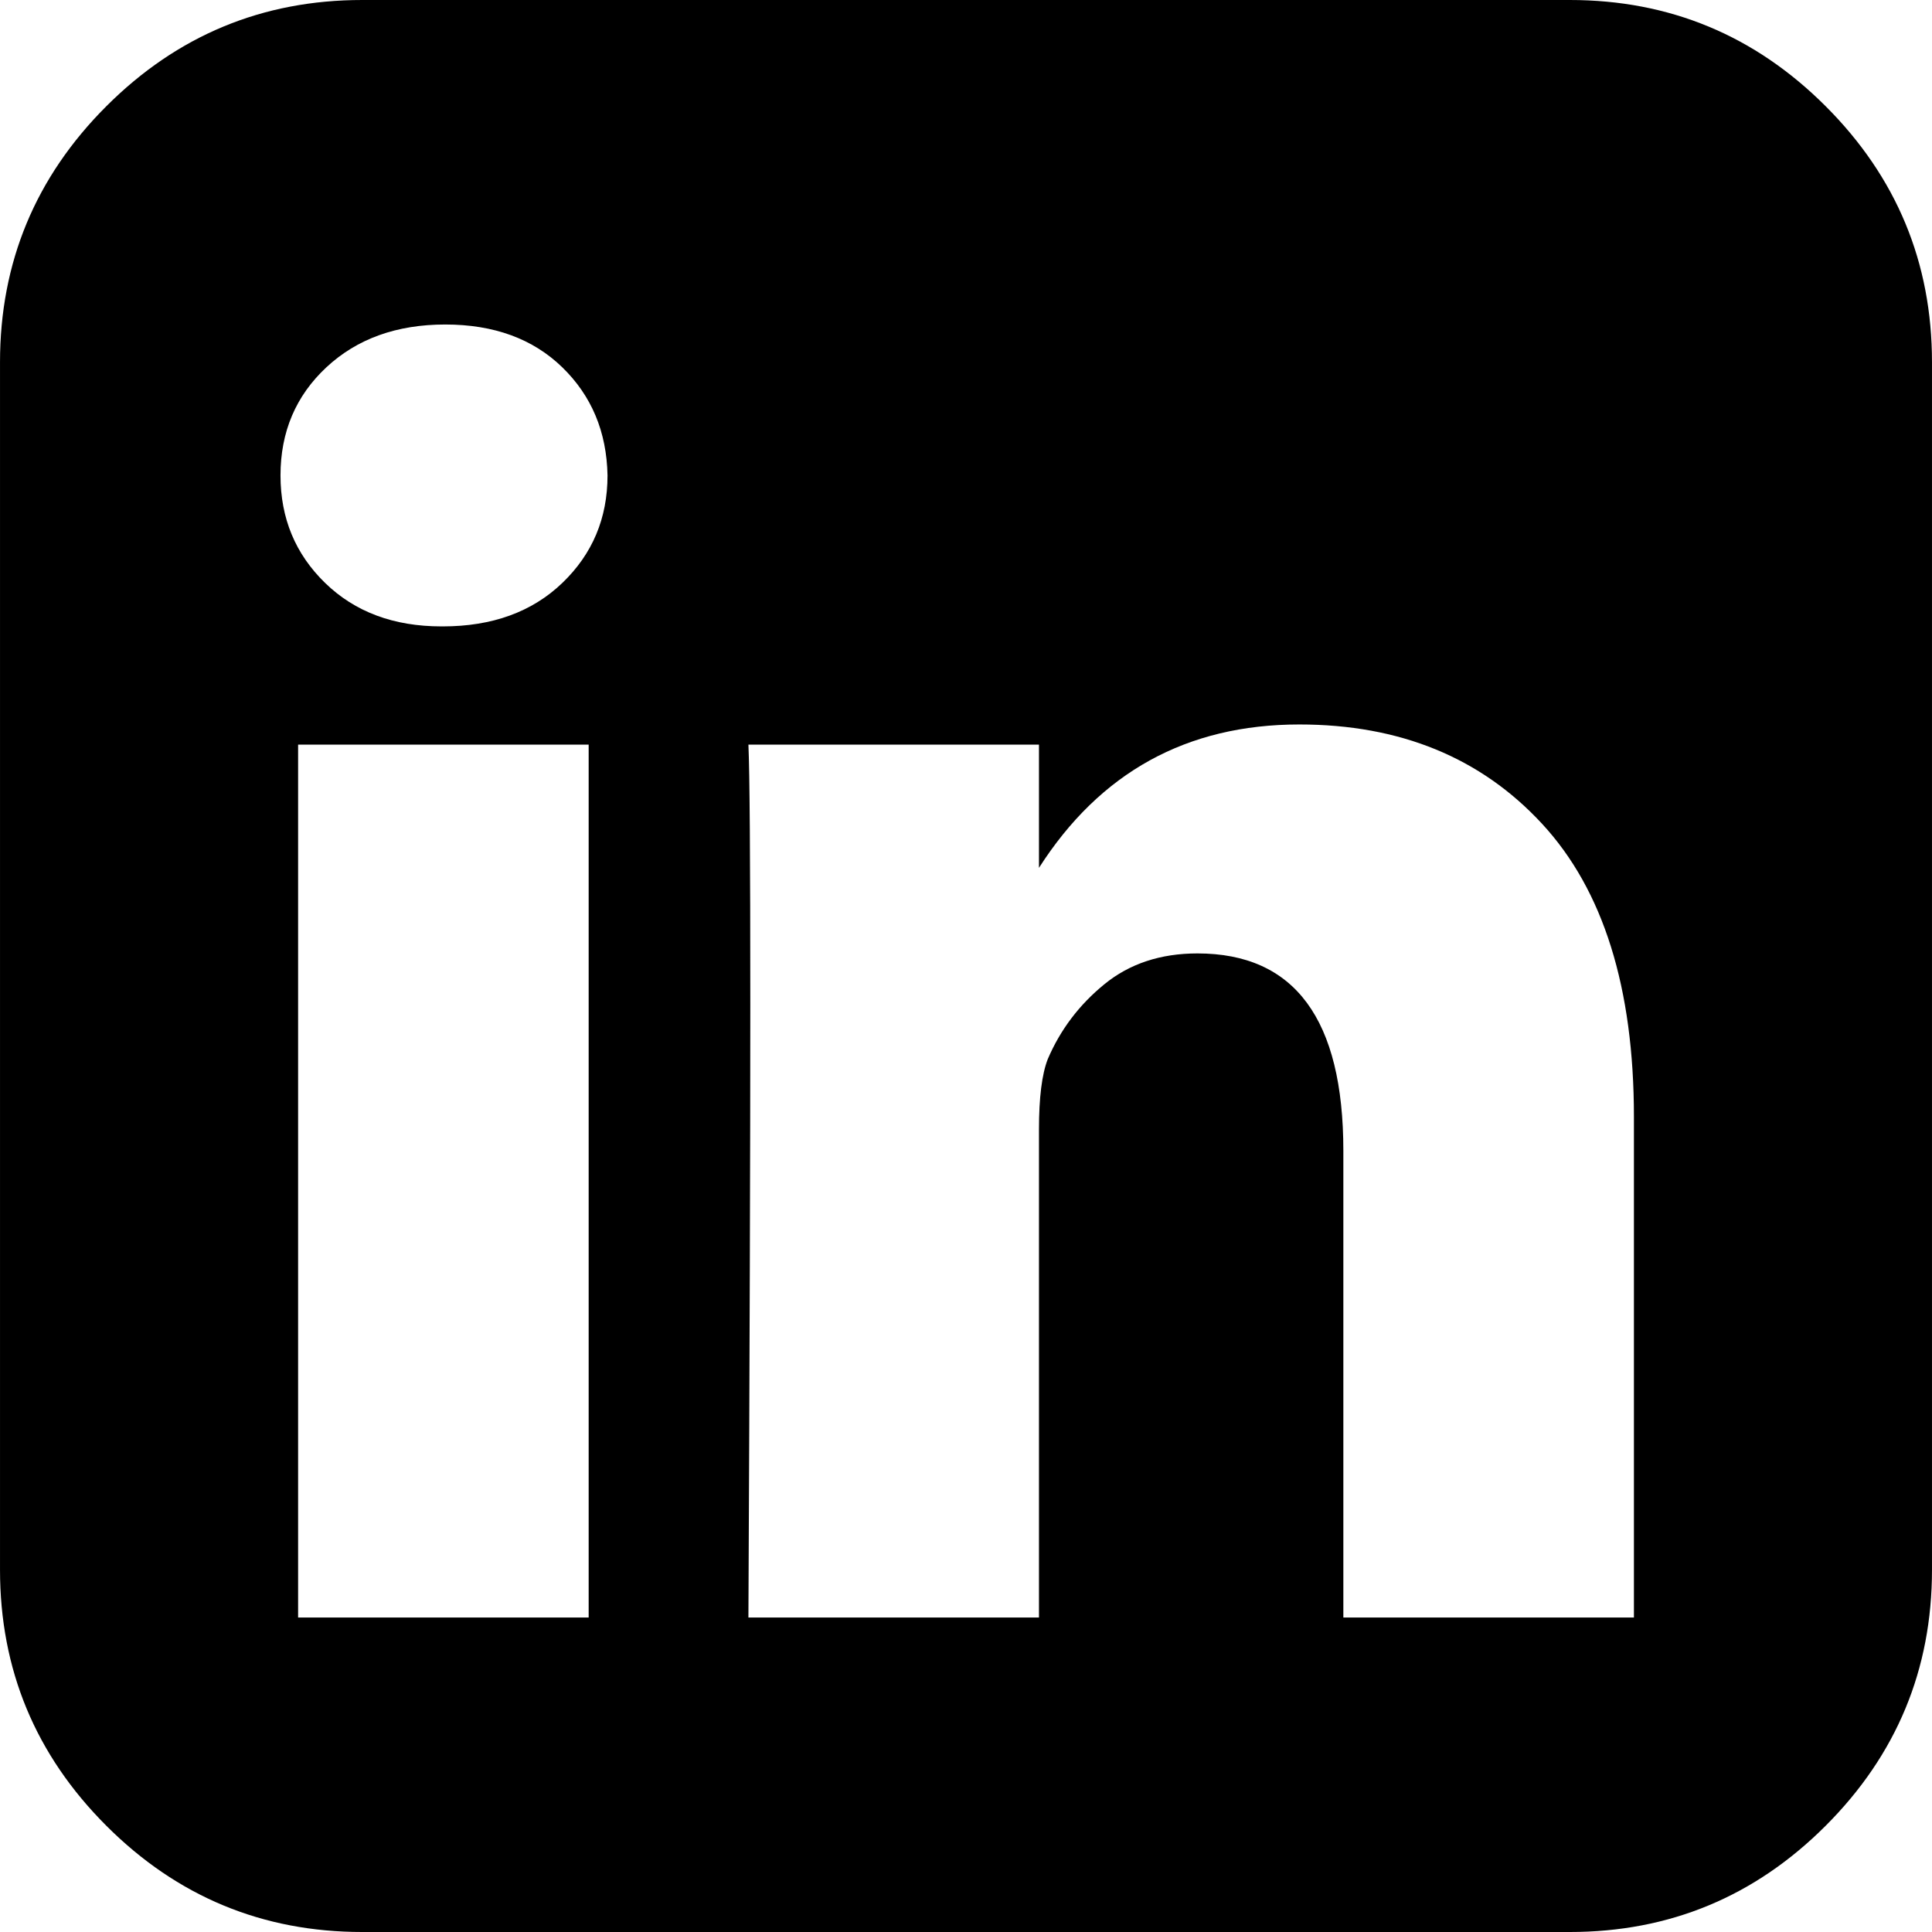
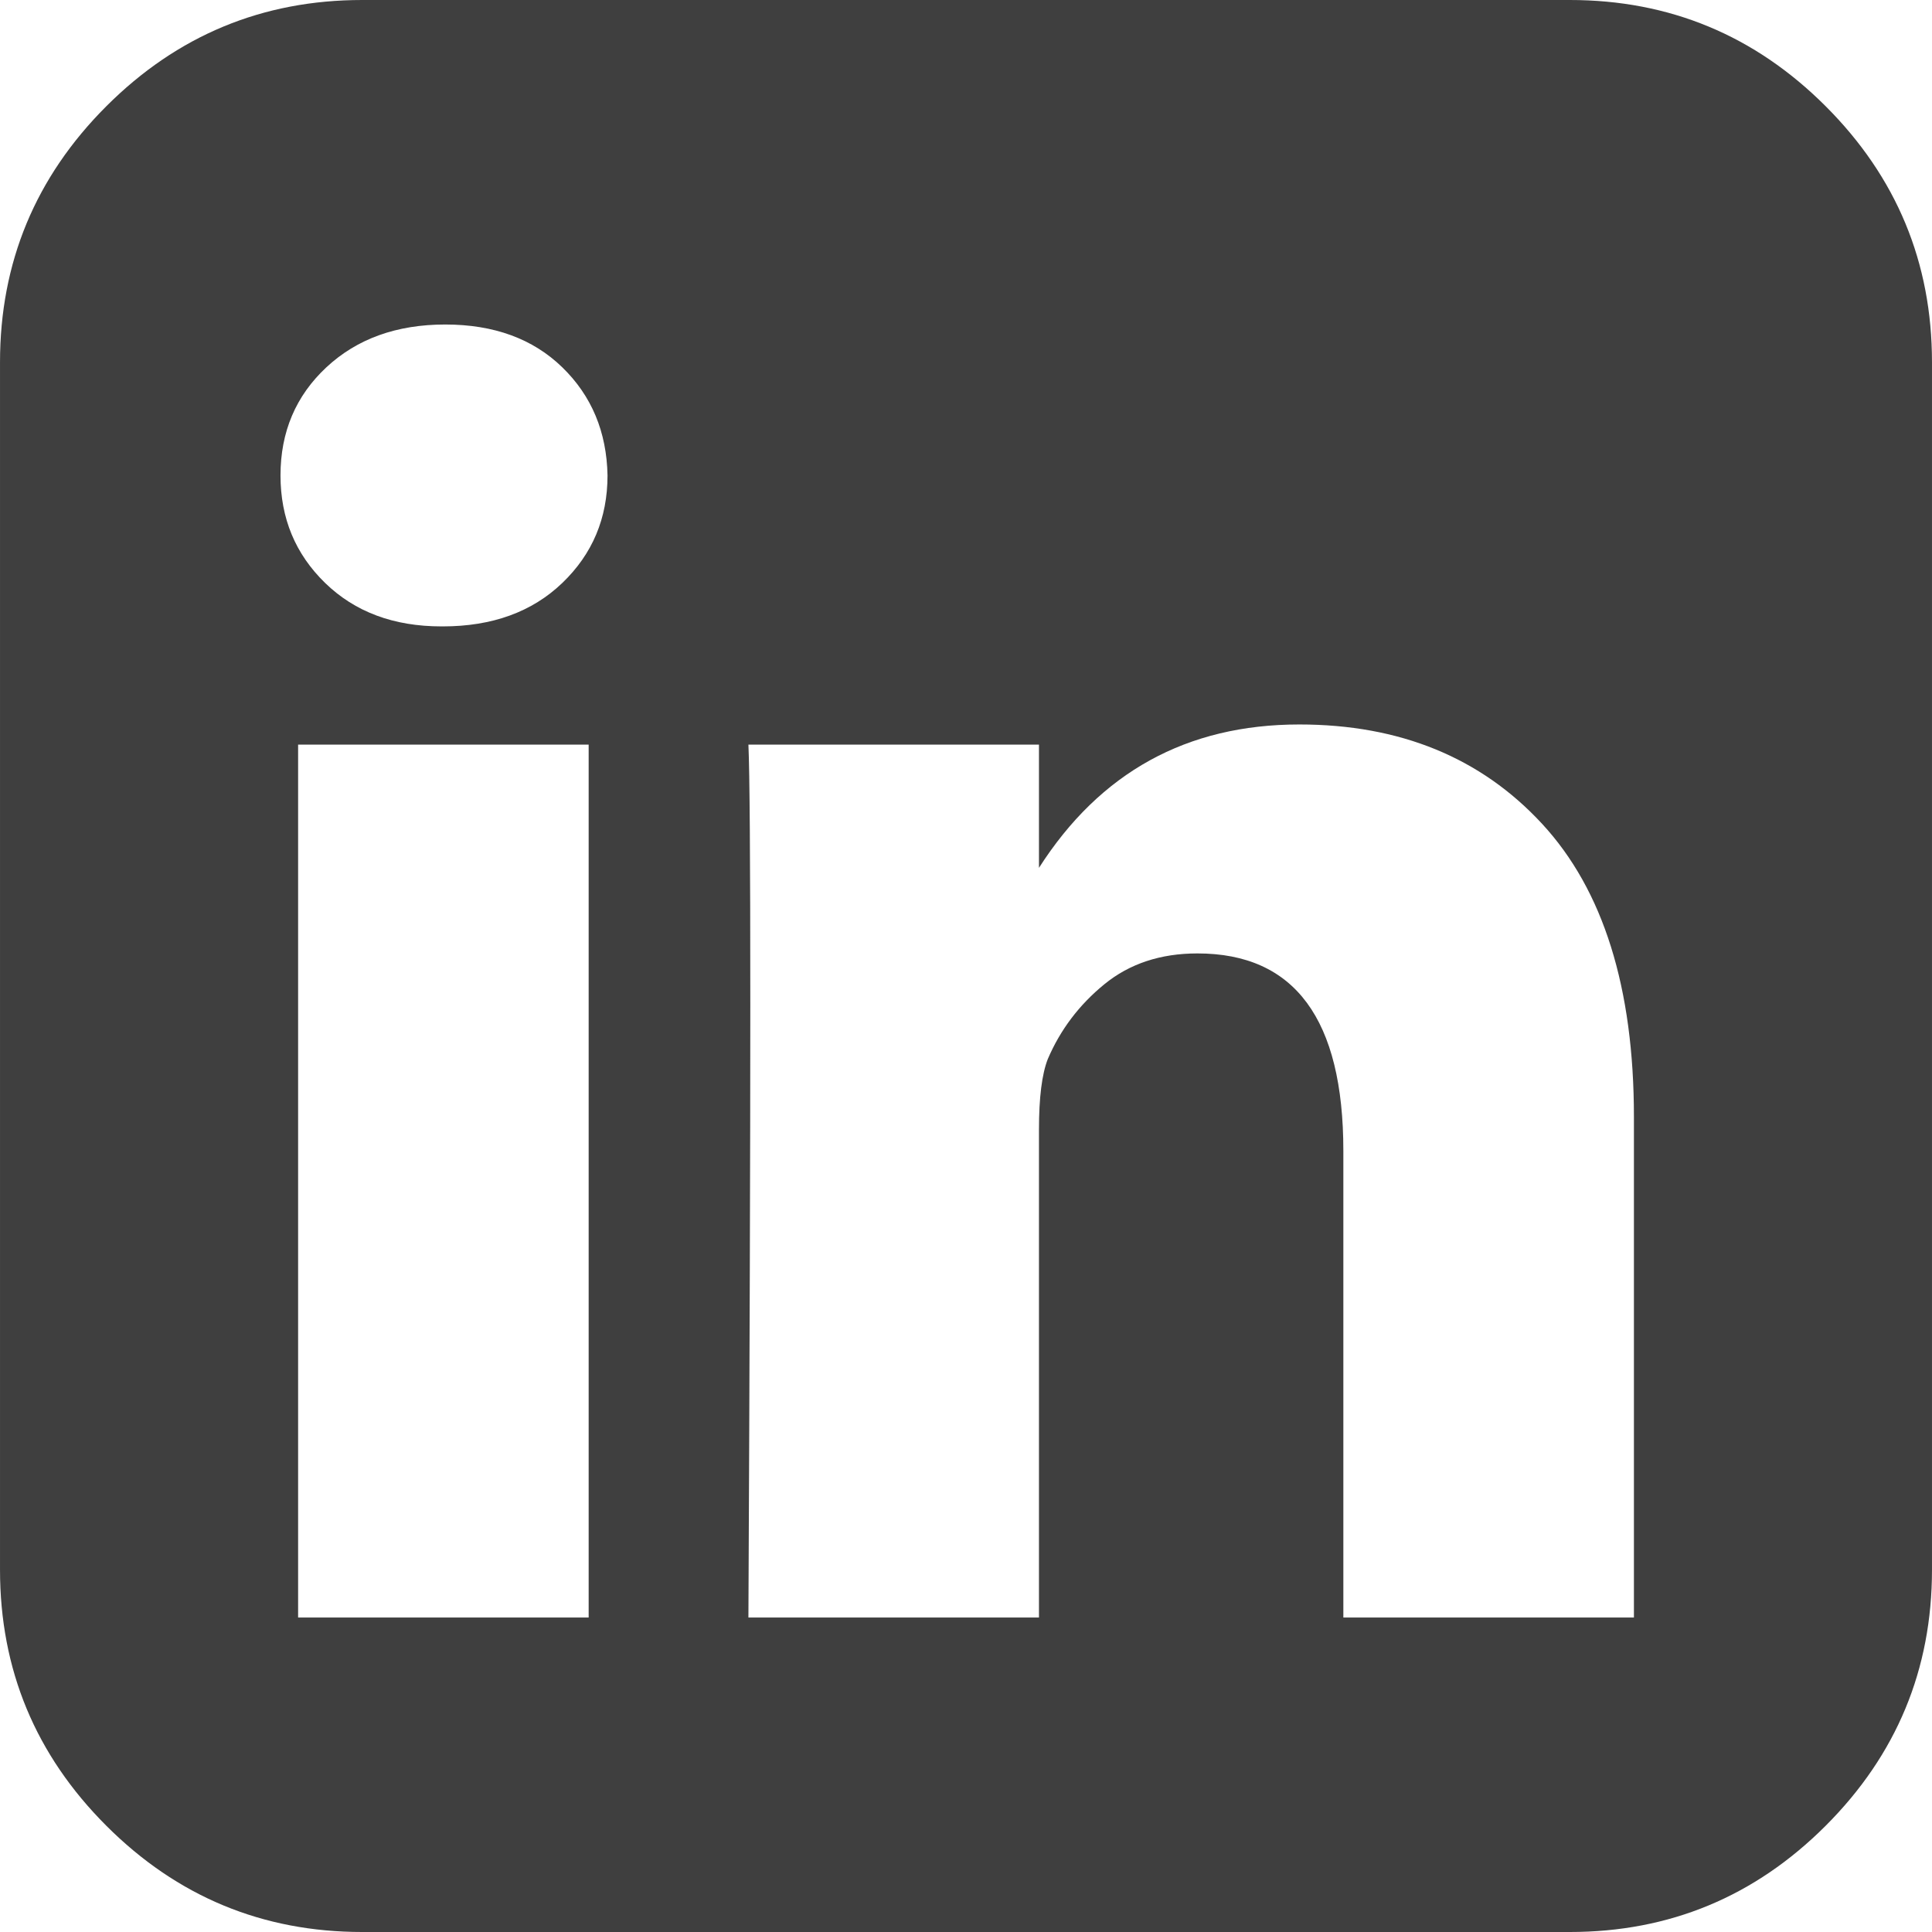
- <svg xmlns="http://www.w3.org/2000/svg" version="1.1" id="Capa_1" x="0px" y="0px" width="438.536px" height="438.536px" viewBox="0 0 438.536 438.536" style="enable-background:new 0 0 438.536 438.536;" xml:space="preserve">
+ <svg xmlns="http://www.w3.org/2000/svg" version="1.1" id="Capa_1" x="0px" y="0px" width="438.536px" height="438.536px" viewBox="0 0 438.536 438.536" style="enable-background:new 0 0 438.536 438.536; fill:#3f3f3f;" xml:space="preserve">
  <g>
    <path d="M414.41,24.123C398.333,8.042,378.963,0,356.315,0H82.228C59.58,0,40.21,8.042,24.126,24.123   C8.045,40.207,0.003,59.576,0.003,82.225v274.084c0,22.647,8.042,42.018,24.123,58.102c16.084,16.084,35.454,24.126,58.102,24.126   h274.084c22.648,0,42.018-8.042,58.095-24.126c16.084-16.084,24.126-35.454,24.126-58.102V82.225   C438.532,59.576,430.49,40.204,414.41,24.123z M133.618,367.157H67.666V169.016h65.952V367.157z M127.626,132.332   c-6.851,6.567-15.893,9.851-27.124,9.851h-0.288c-10.848,0-19.648-3.284-26.407-9.851c-6.76-6.567-10.138-14.703-10.138-24.41   c0-9.897,3.476-18.083,10.421-24.556c6.95-6.471,15.942-9.708,26.98-9.708c11.039,0,19.89,3.237,26.553,9.708   c6.661,6.473,10.088,14.659,10.277,24.556C137.899,117.625,134.477,125.761,127.626,132.332z M370.873,367.157h-65.952v-105.92   c0-29.879-11.036-44.823-33.116-44.823c-8.374,0-15.42,2.331-21.128,6.995c-5.715,4.661-9.996,10.324-12.847,16.991   c-1.335,3.422-1.999,8.75-1.999,15.981v110.775h-65.952c0.571-119.529,0.571-185.579,0-198.142h65.952v27.974   c13.867-21.681,33.558-32.544,59.101-32.544c22.84,0,41.21,7.52,55.104,22.554c13.895,15.037,20.841,37.214,20.841,66.519v113.64   H370.873z" />
  </g>
  <g>
</g>
  <g>
</g>
  <g>
</g>
  <g>
</g>
  <g>
</g>
  <g>
</g>
  <g>
</g>
  <g>
</g>
  <g>
</g>
  <g>
</g>
  <g>
</g>
  <g>
</g>
  <g>
</g>
  <g>
</g>
  <g>
</g>
</svg>
